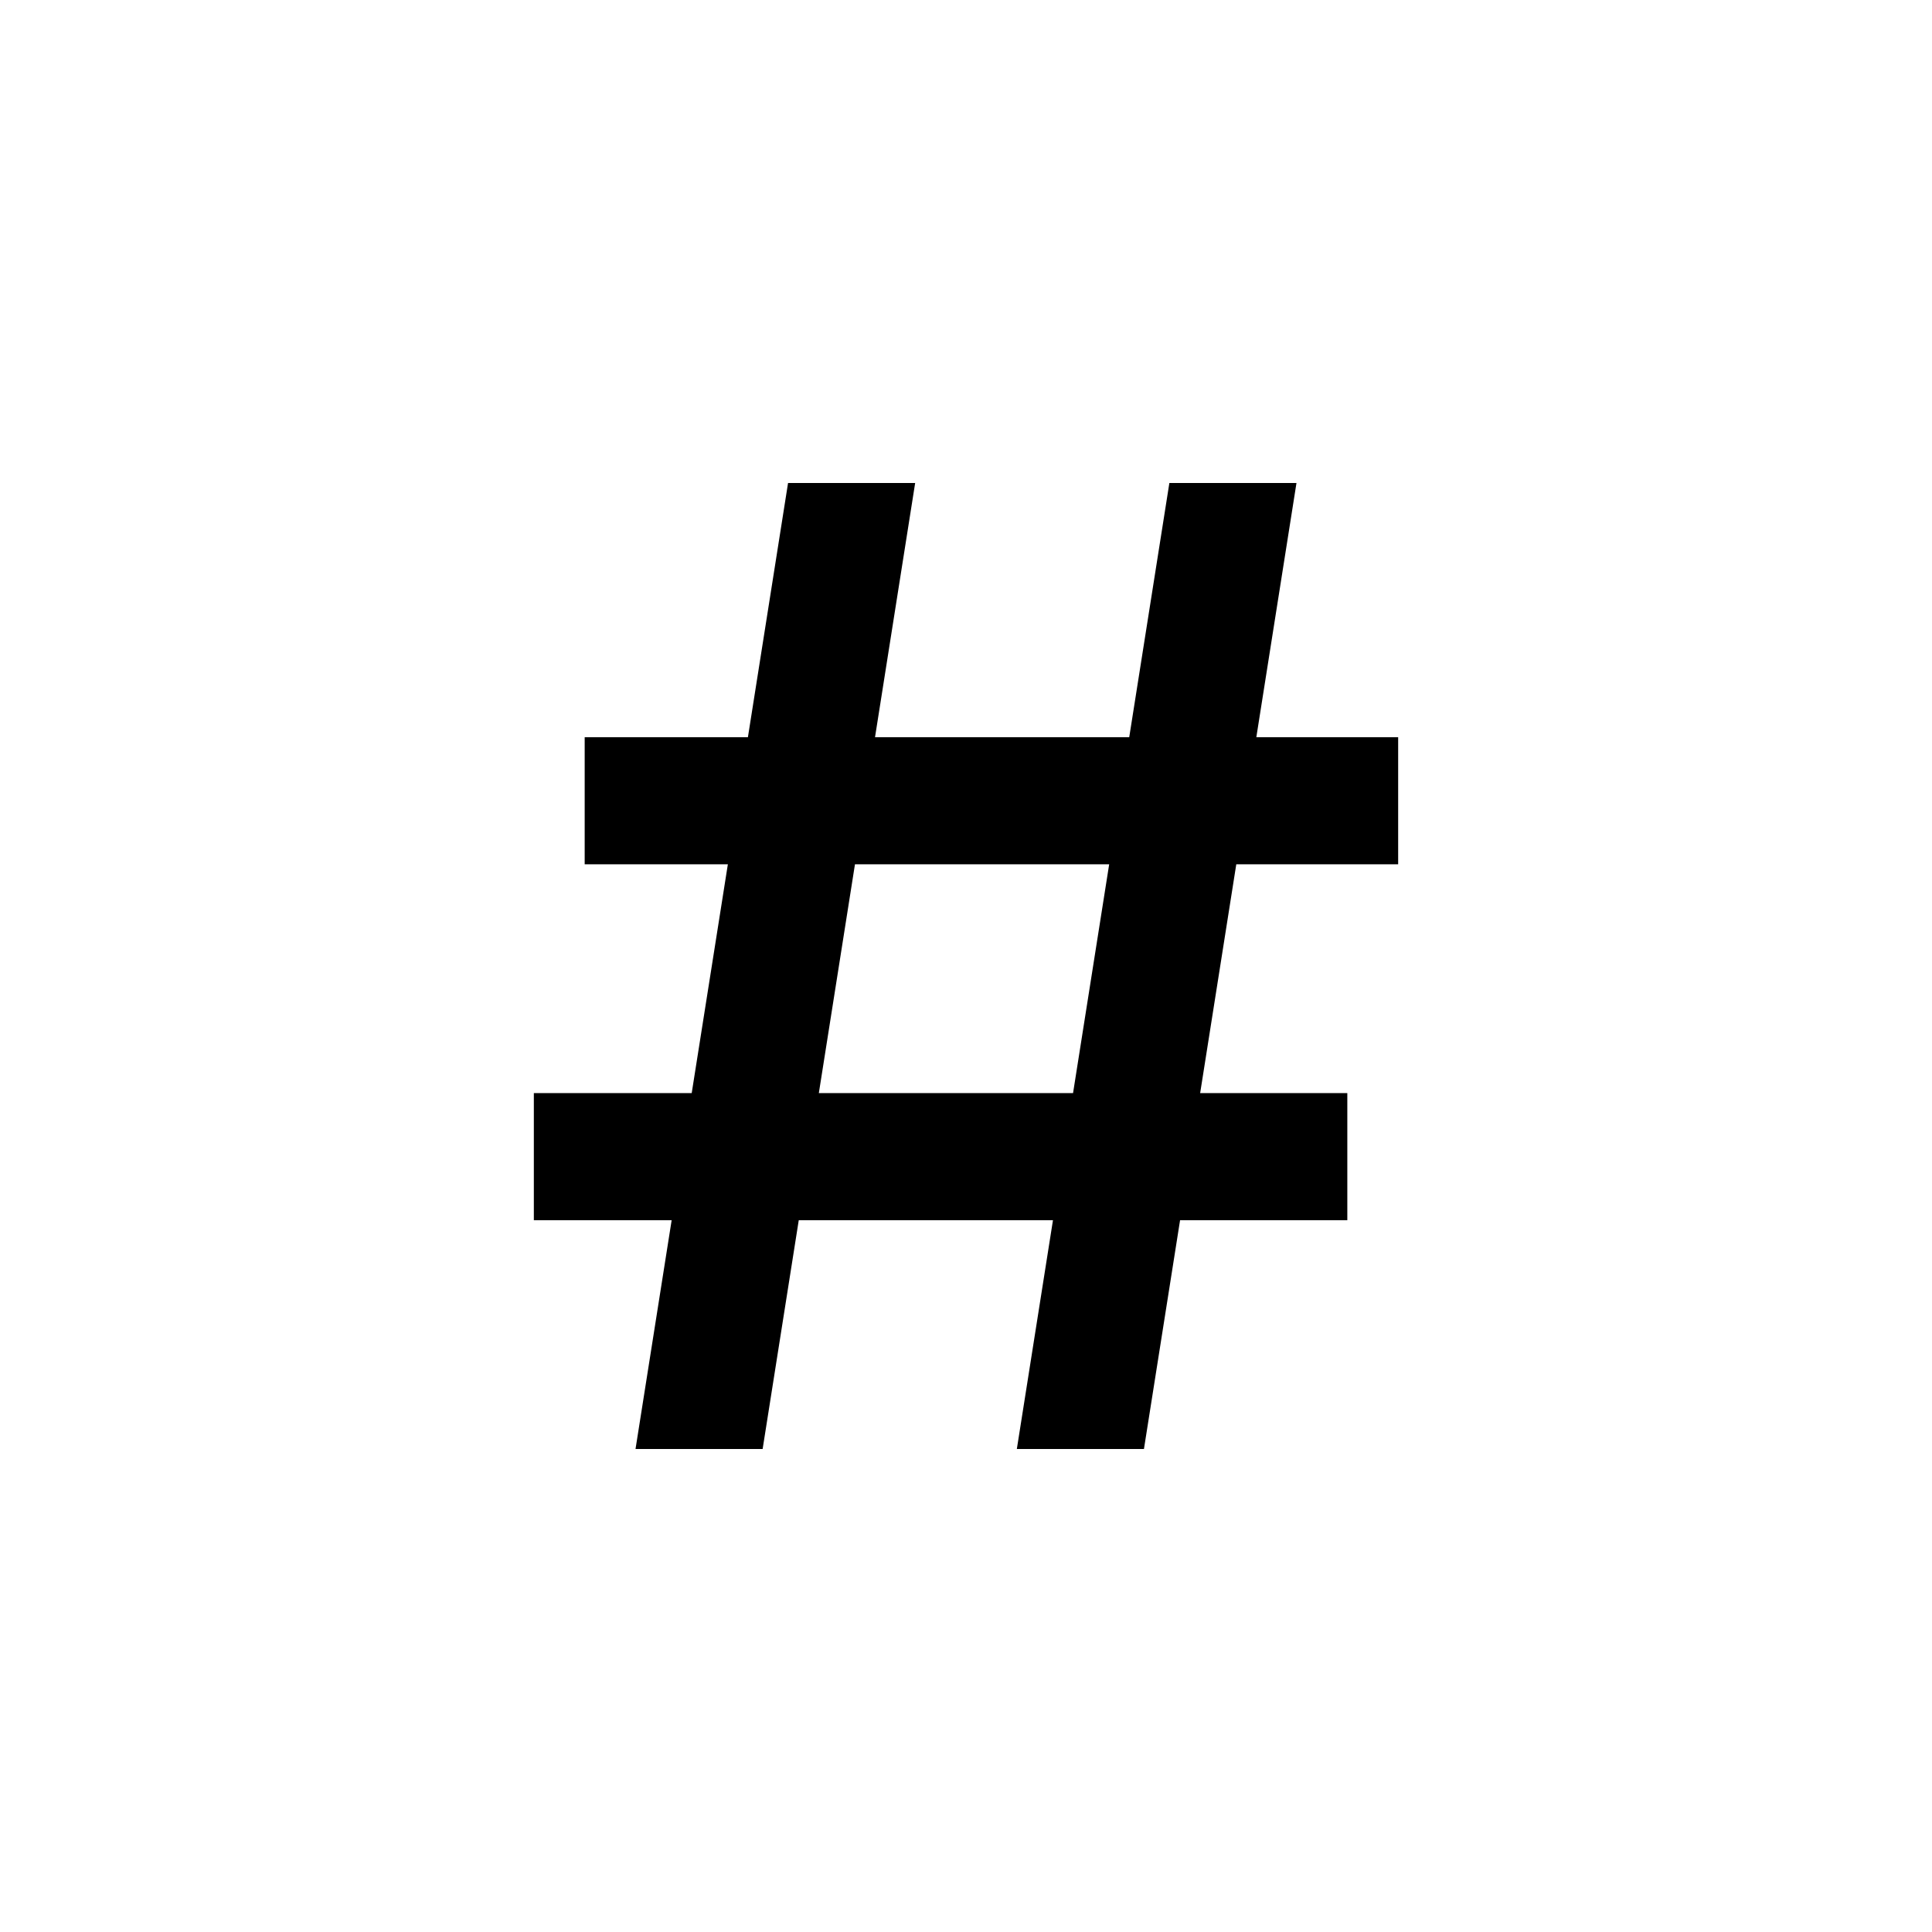
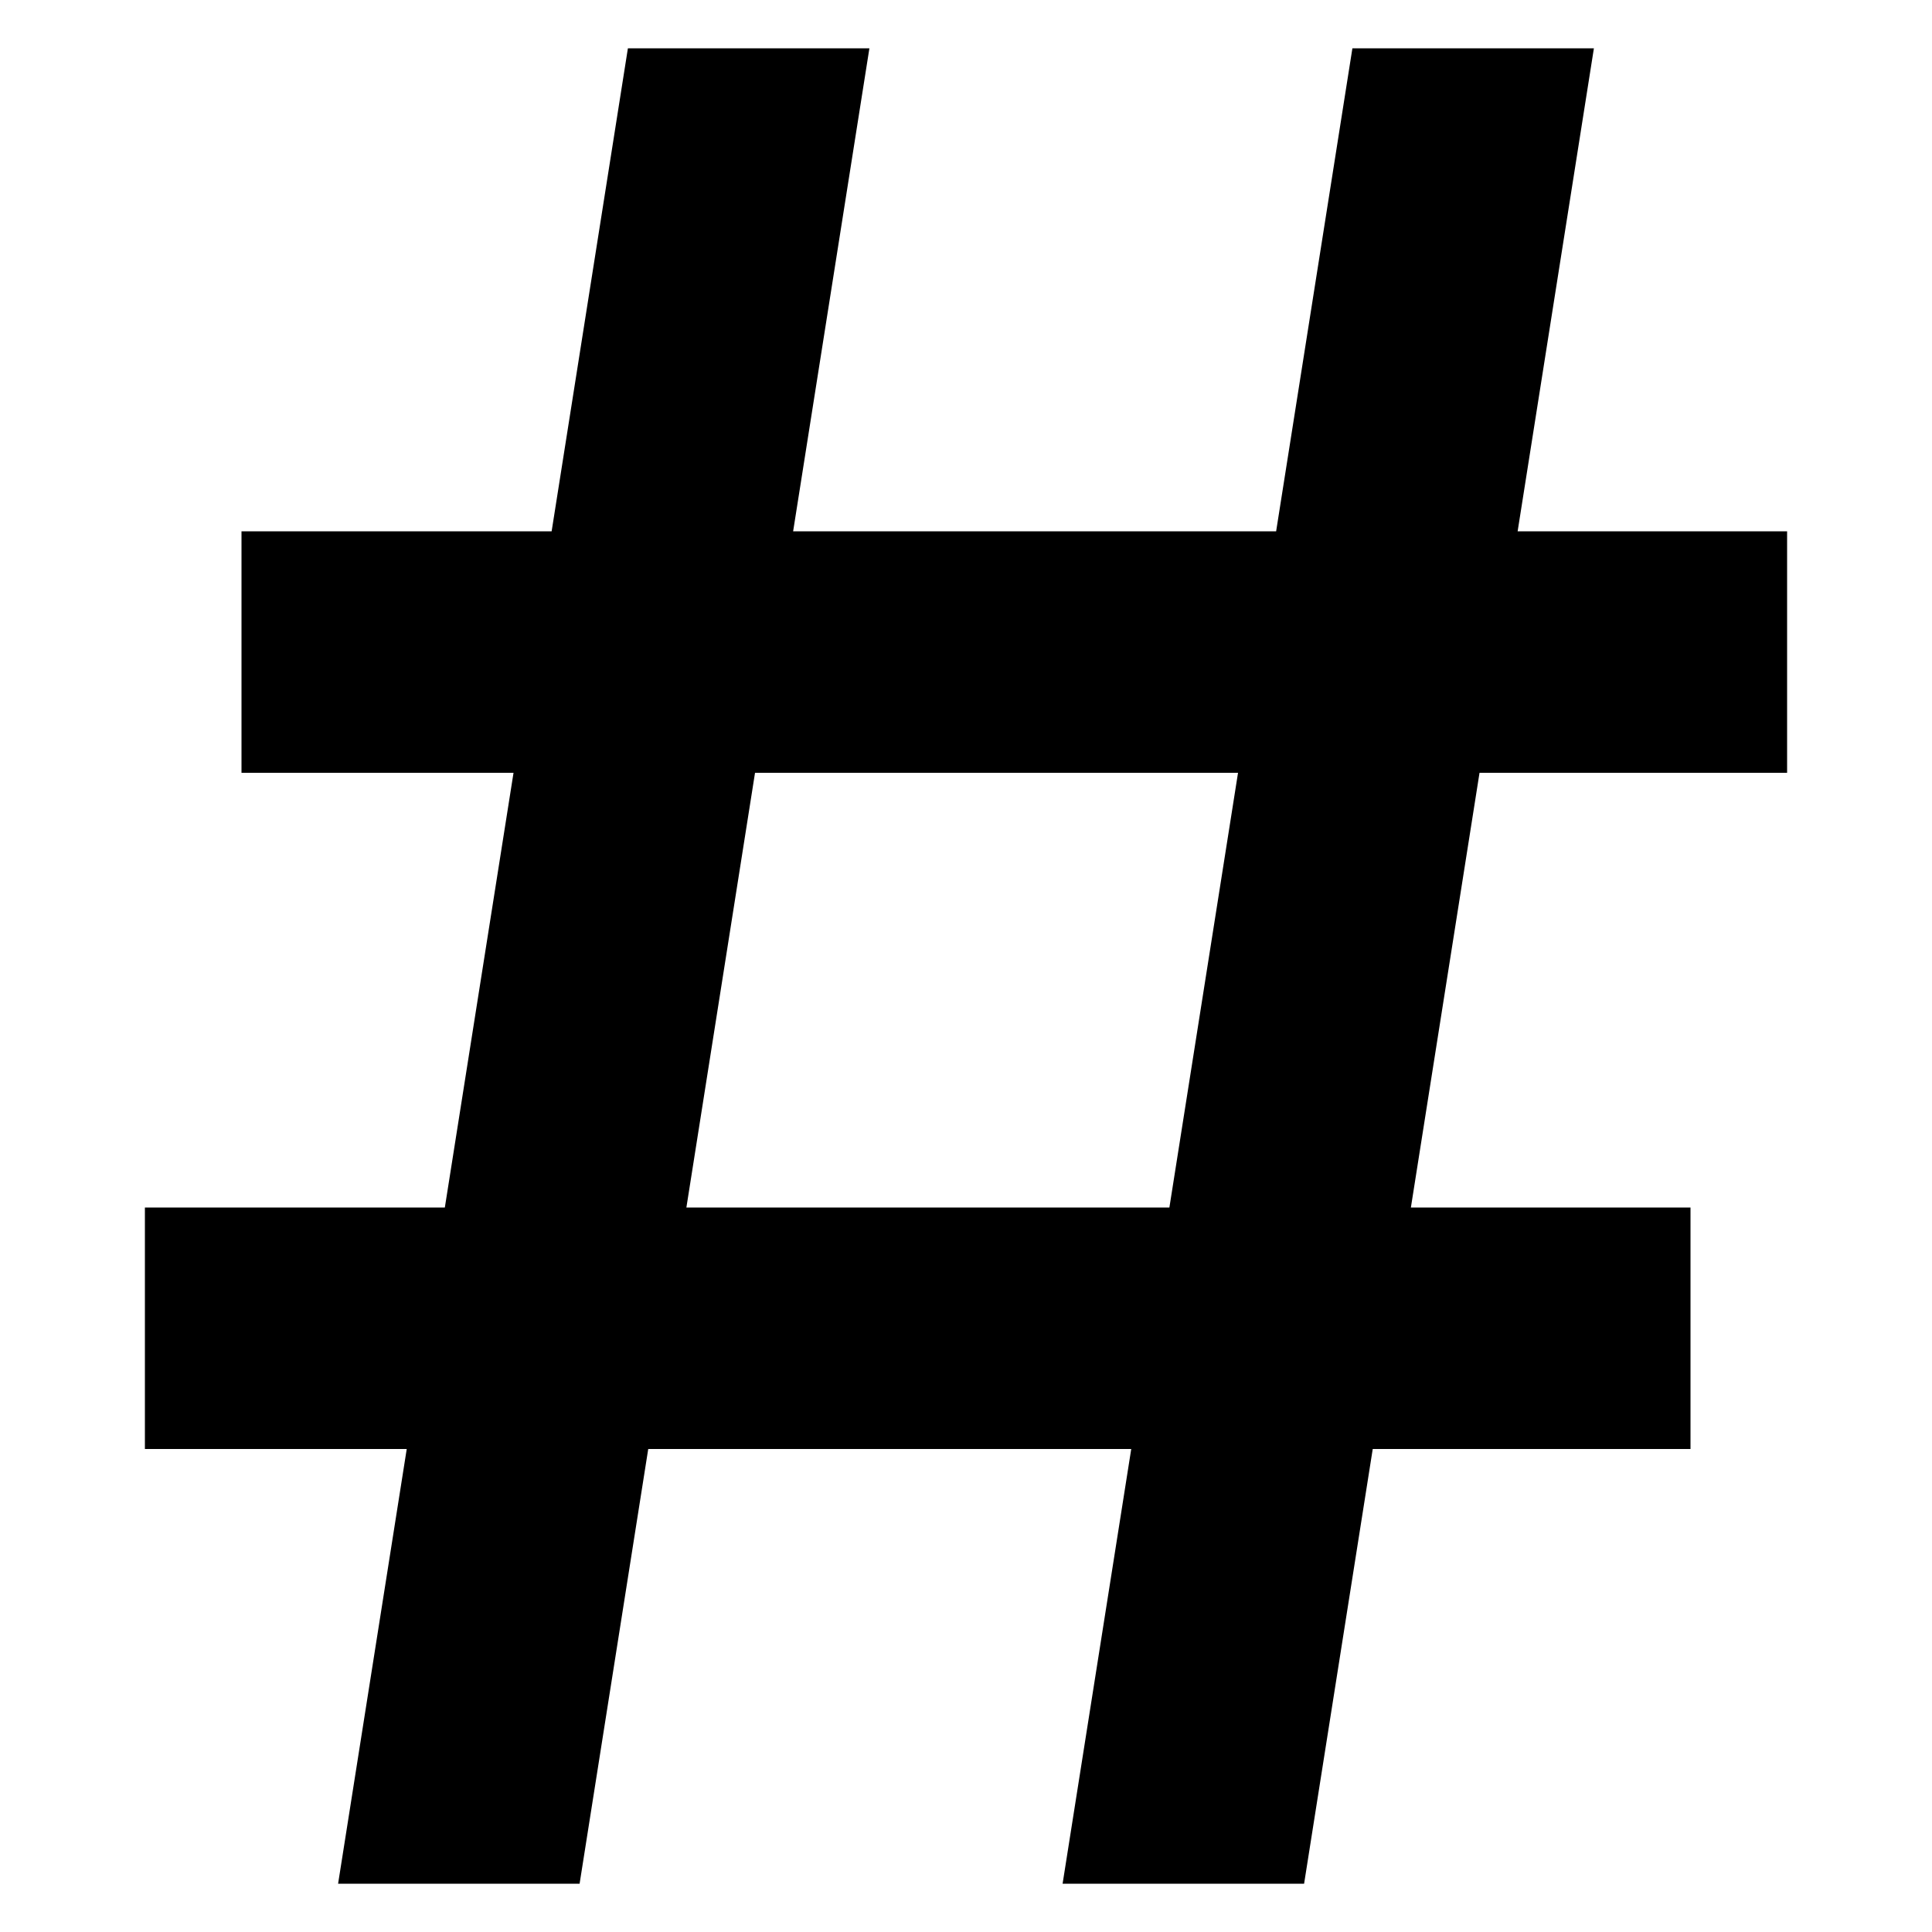
- <svg xmlns="http://www.w3.org/2000/svg" width="800px" height="800px" viewBox="0 0 76 76" version="1.1" baseProfile="full" enable-background="new 0 0 76.00 76.00" xml:space="preserve">
-   <path fill="#000000" fill-opacity="1" stroke-linejoin="round" d="M 53,43L 53,48L 46.421,48L 45,57L 40,57L 41.421,48L 31.421,48L 30,57L 25,57L 26.421,48L 21,48L 21,43L 27.21,43L 28.632,34L 23,34L 23,29L 29.421,29L 31,19L 36,19L 34.421,29L 44.421,29L 46,19L 51,19L 49.421,29L 55,29L 55,34L 48.632,34L 47.211,43L 53,43 Z M 33.632,34L 32.211,43L 42.211,43L 43.632,34L 33.632,34 Z " />
+ <svg xmlns="http://www.w3.org/2000/svg" viewBox="18 18 40 40" version="1.1">
+   <path d="M 53,43L 53,48L 46.421,48L 45,57L 40,57L 41.421,48L 31.421,48L 30,57L 25,57L 26.421,48L 21,48L 21,43L 27.21,43L 28.632,34L 23,34L 23,29L 29.421,29L 31,19L 36,19L 34.421,29L 44.421,29L 46,19L 51,19L 49.421,29L 55,29L 55,34L 48.632,34L 47.211,43L 53,43 Z M 33.632,34L 32.211,43L 42.211,43L 43.632,34L 33.632,34 Z " />
</svg>
